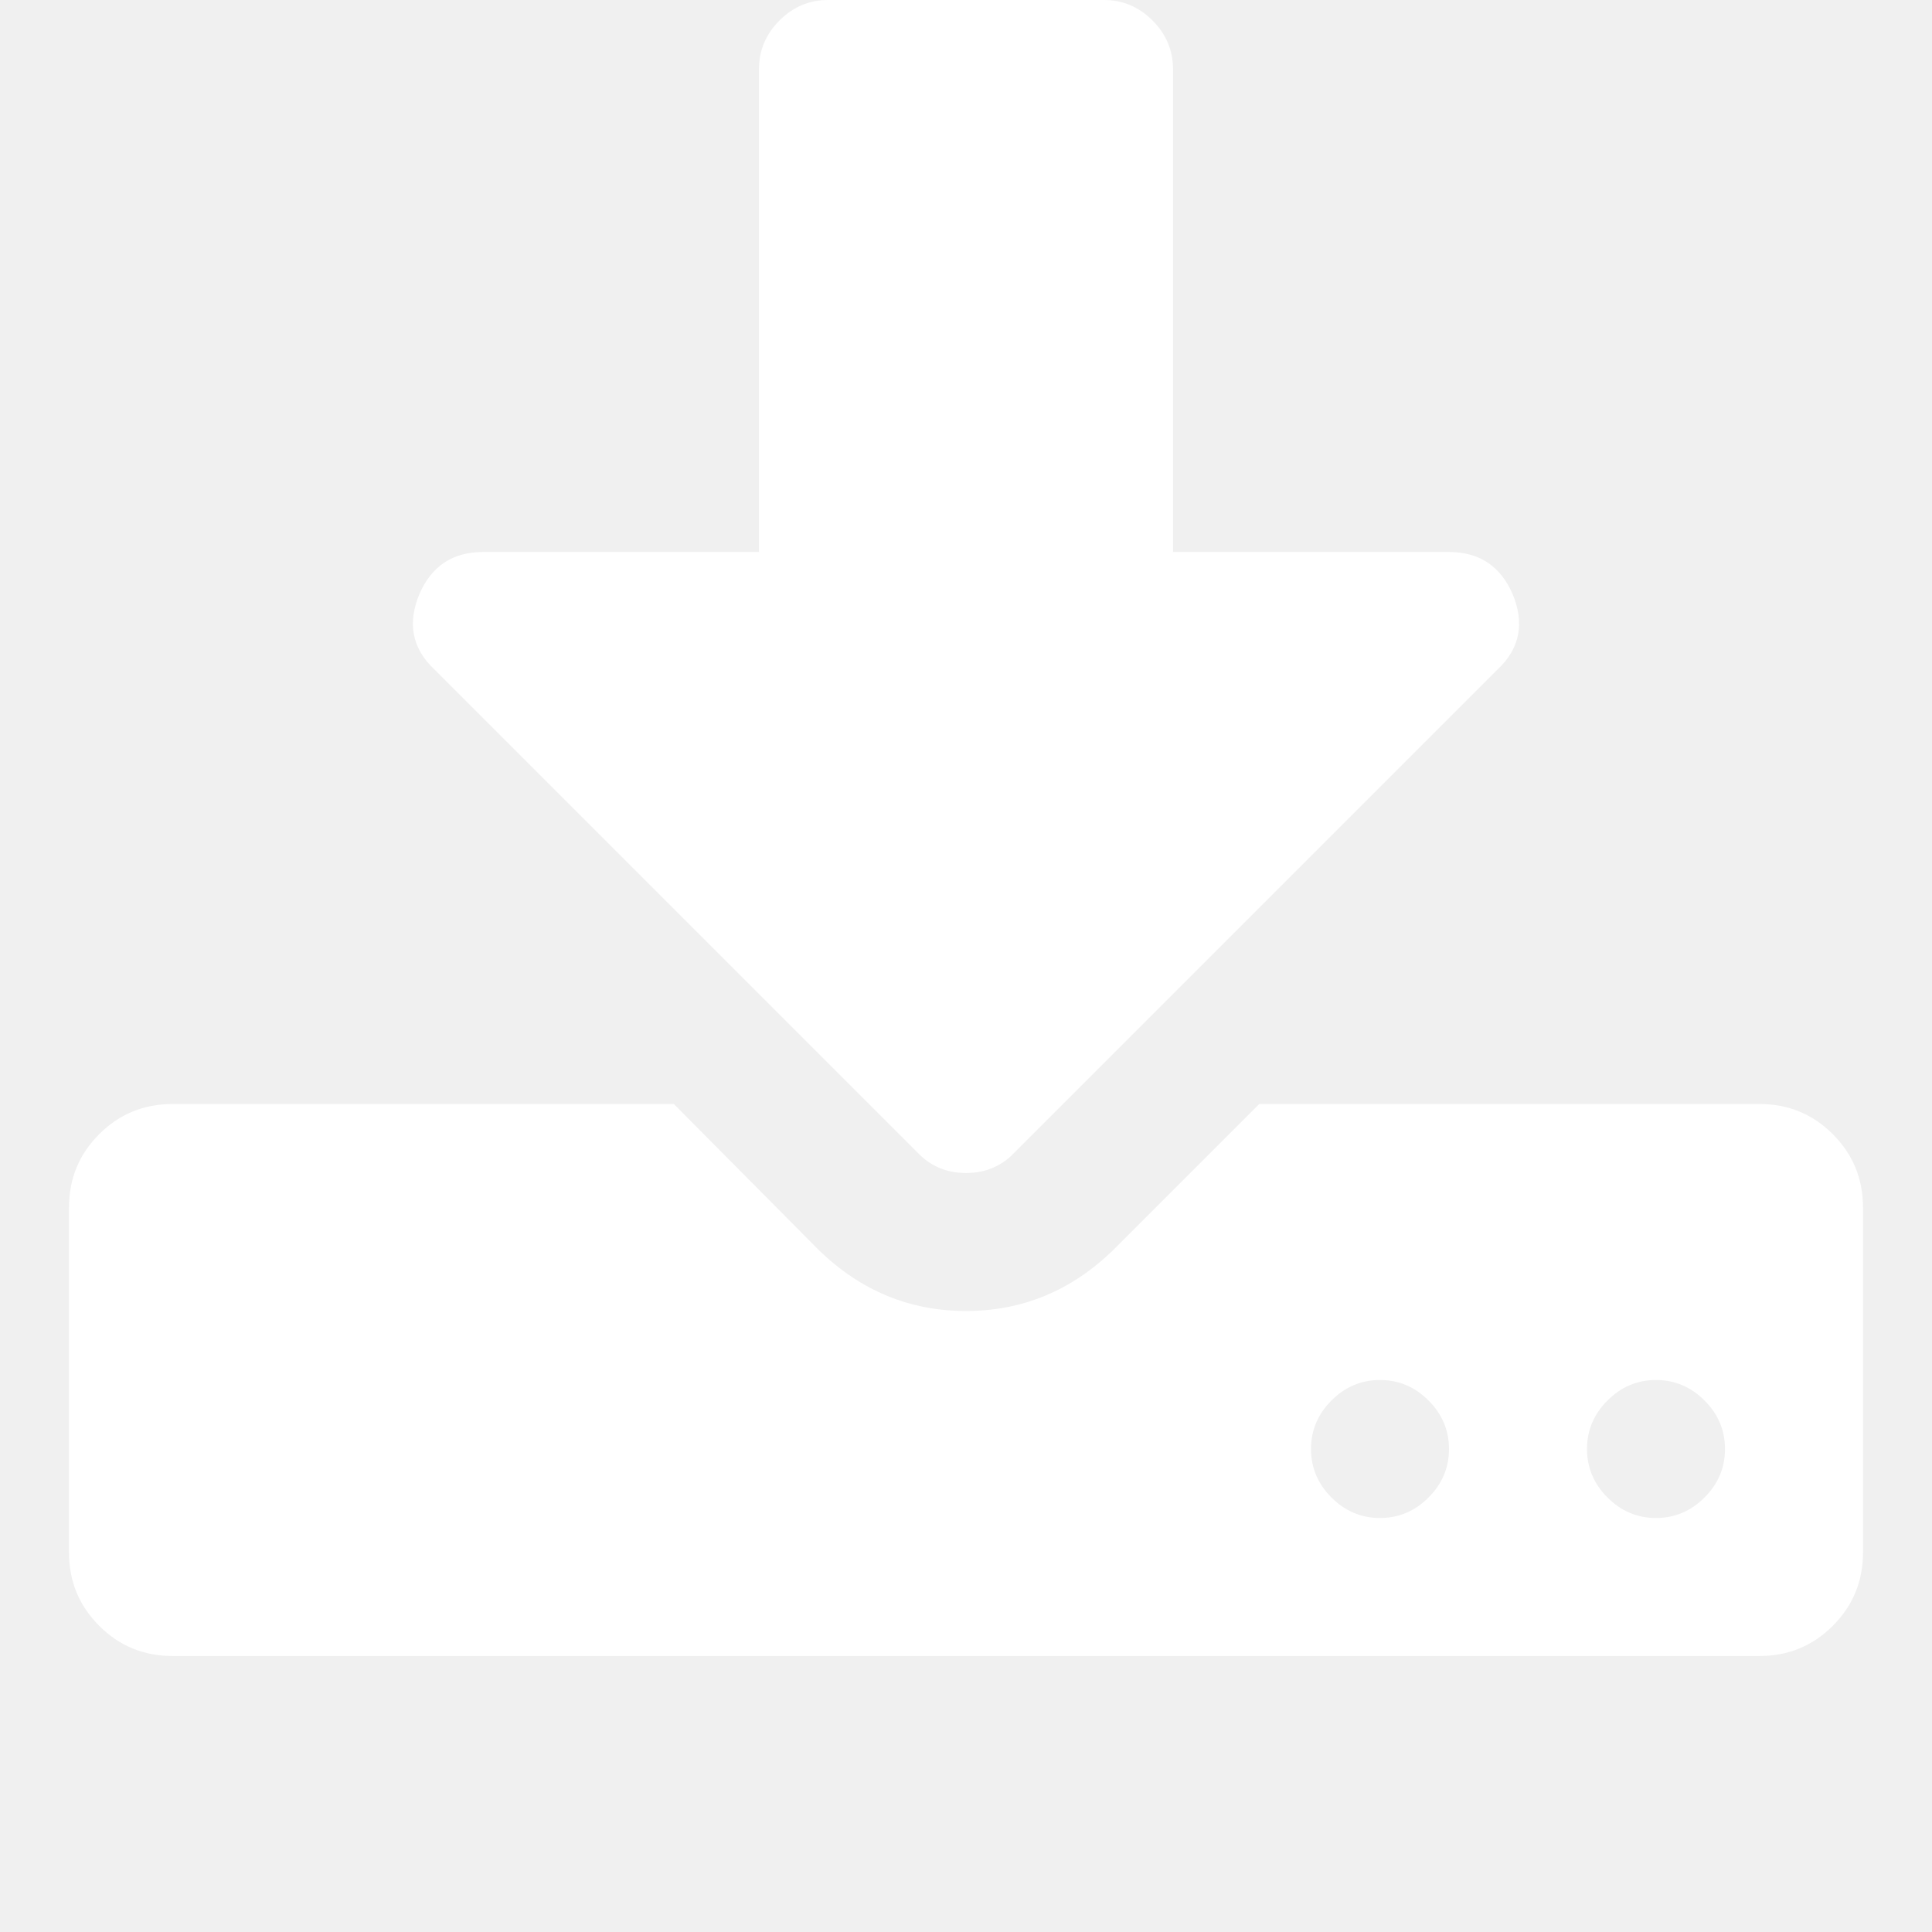
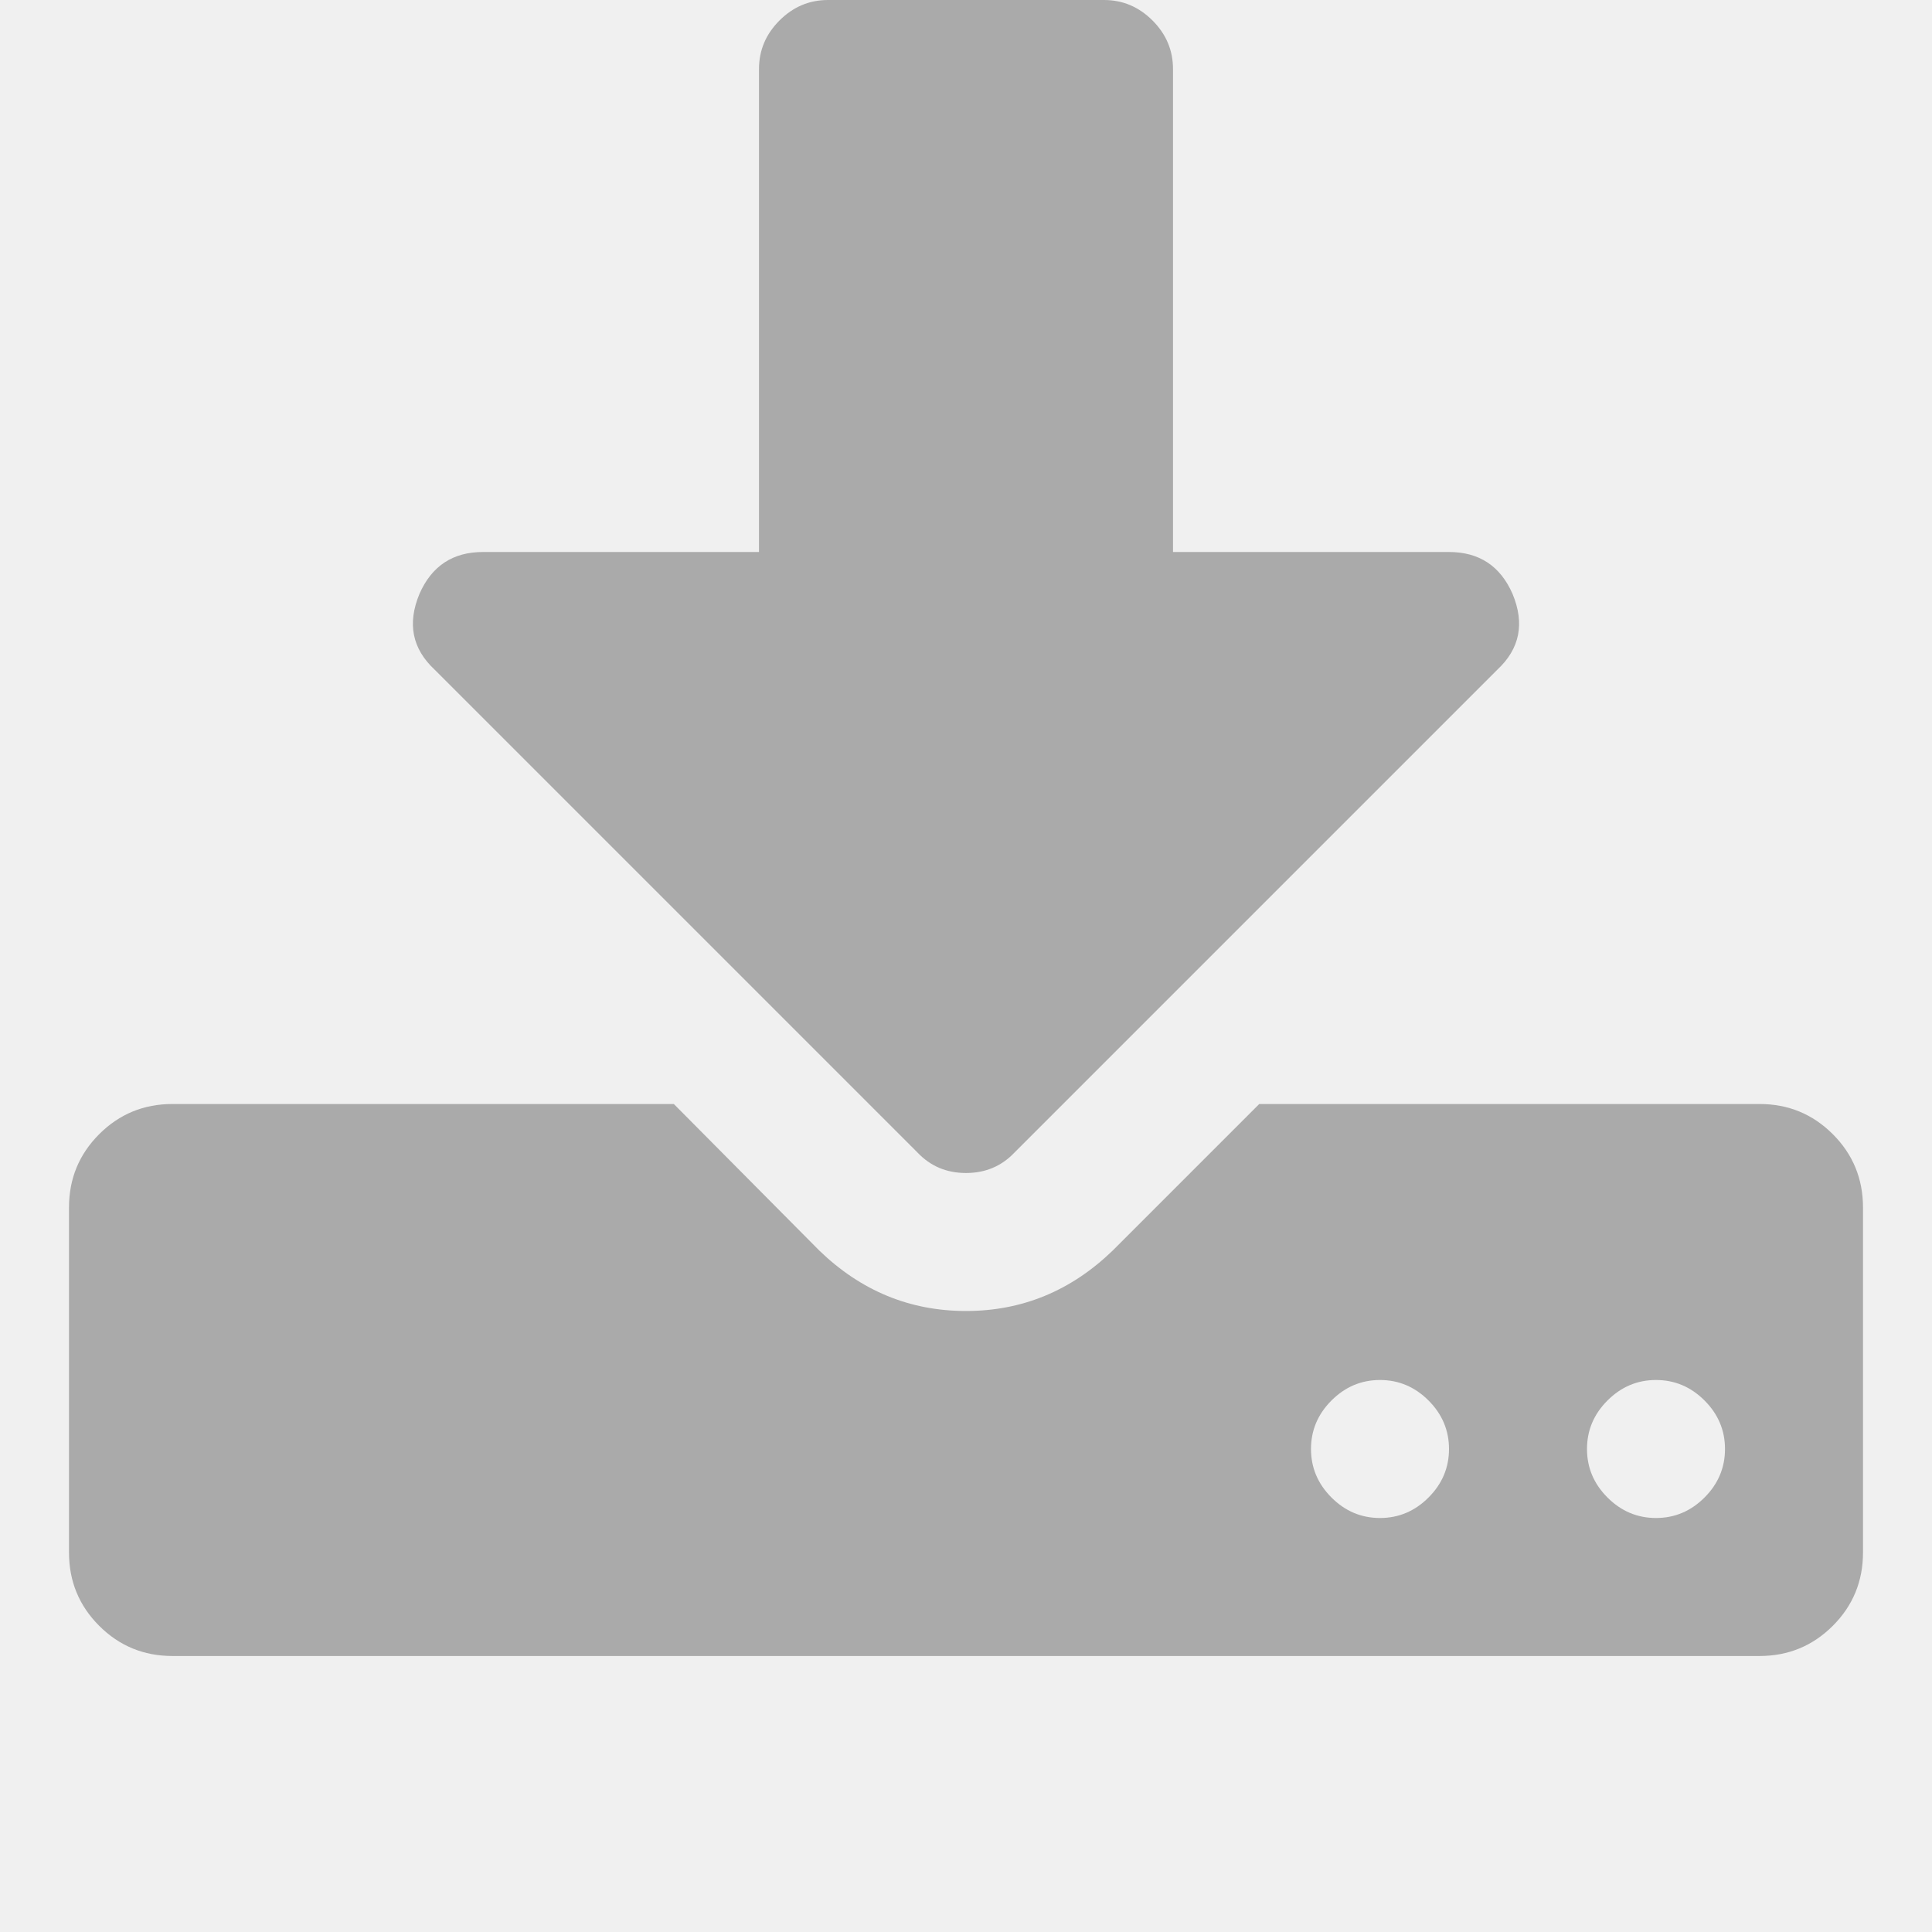
<svg xmlns="http://www.w3.org/2000/svg" width="1792" height="1792" viewBox="0 0 1792 1792">
-   <path d="M1344 1344q0-26-19-45t-45-19-45 19-19 45 19 45 45 19 45-19 19-45zm256 0q0-26-19-45t-45-19-45 19-19 45 19 45 45 19 45-19 19-45zm128-224v320q0 40-28 68t-68 28h-1472q-40 0-68-28t-28-68v-320q0-40 28-68t68-28h465l135 136q58 56 136 56t136-56l136-136h464q40 0 68 28t28 68zm-325-569q17 41-14 70l-448 448q-18 19-45 19t-45-19l-448-448q-31-29-14-70 17-39 59-39h256v-448q0-26 19-45t45-19h256q26 0 45 19t19 45v448h256q42 0 59 39z" fill="#fff" />
+   <path d="M1344 1344q0-26-19-45t-45-19-45 19-19 45 19 45 45 19 45-19 19-45zm256 0q0-26-19-45t-45-19-45 19-19 45 19 45 45 19 45-19 19-45zm128-224v320q0 40-28 68t-68 28h-1472q-40 0-68-28t-28-68v-320q0-40 28-68t68-28h465l135 136q58 56 136 56t136-56l136-136h464q40 0 68 28t28 68zm-325-569q17 41-14 70l-448 448q-18 19-45 19t-45-19l-448-448q-31-29-14-70 17-39 59-39h256v-448q0-26 19-45t45-19h256q26 0 45 19t19 45v448h256q42 0 59 39z" fill="#aaaaaa" />
</svg>
